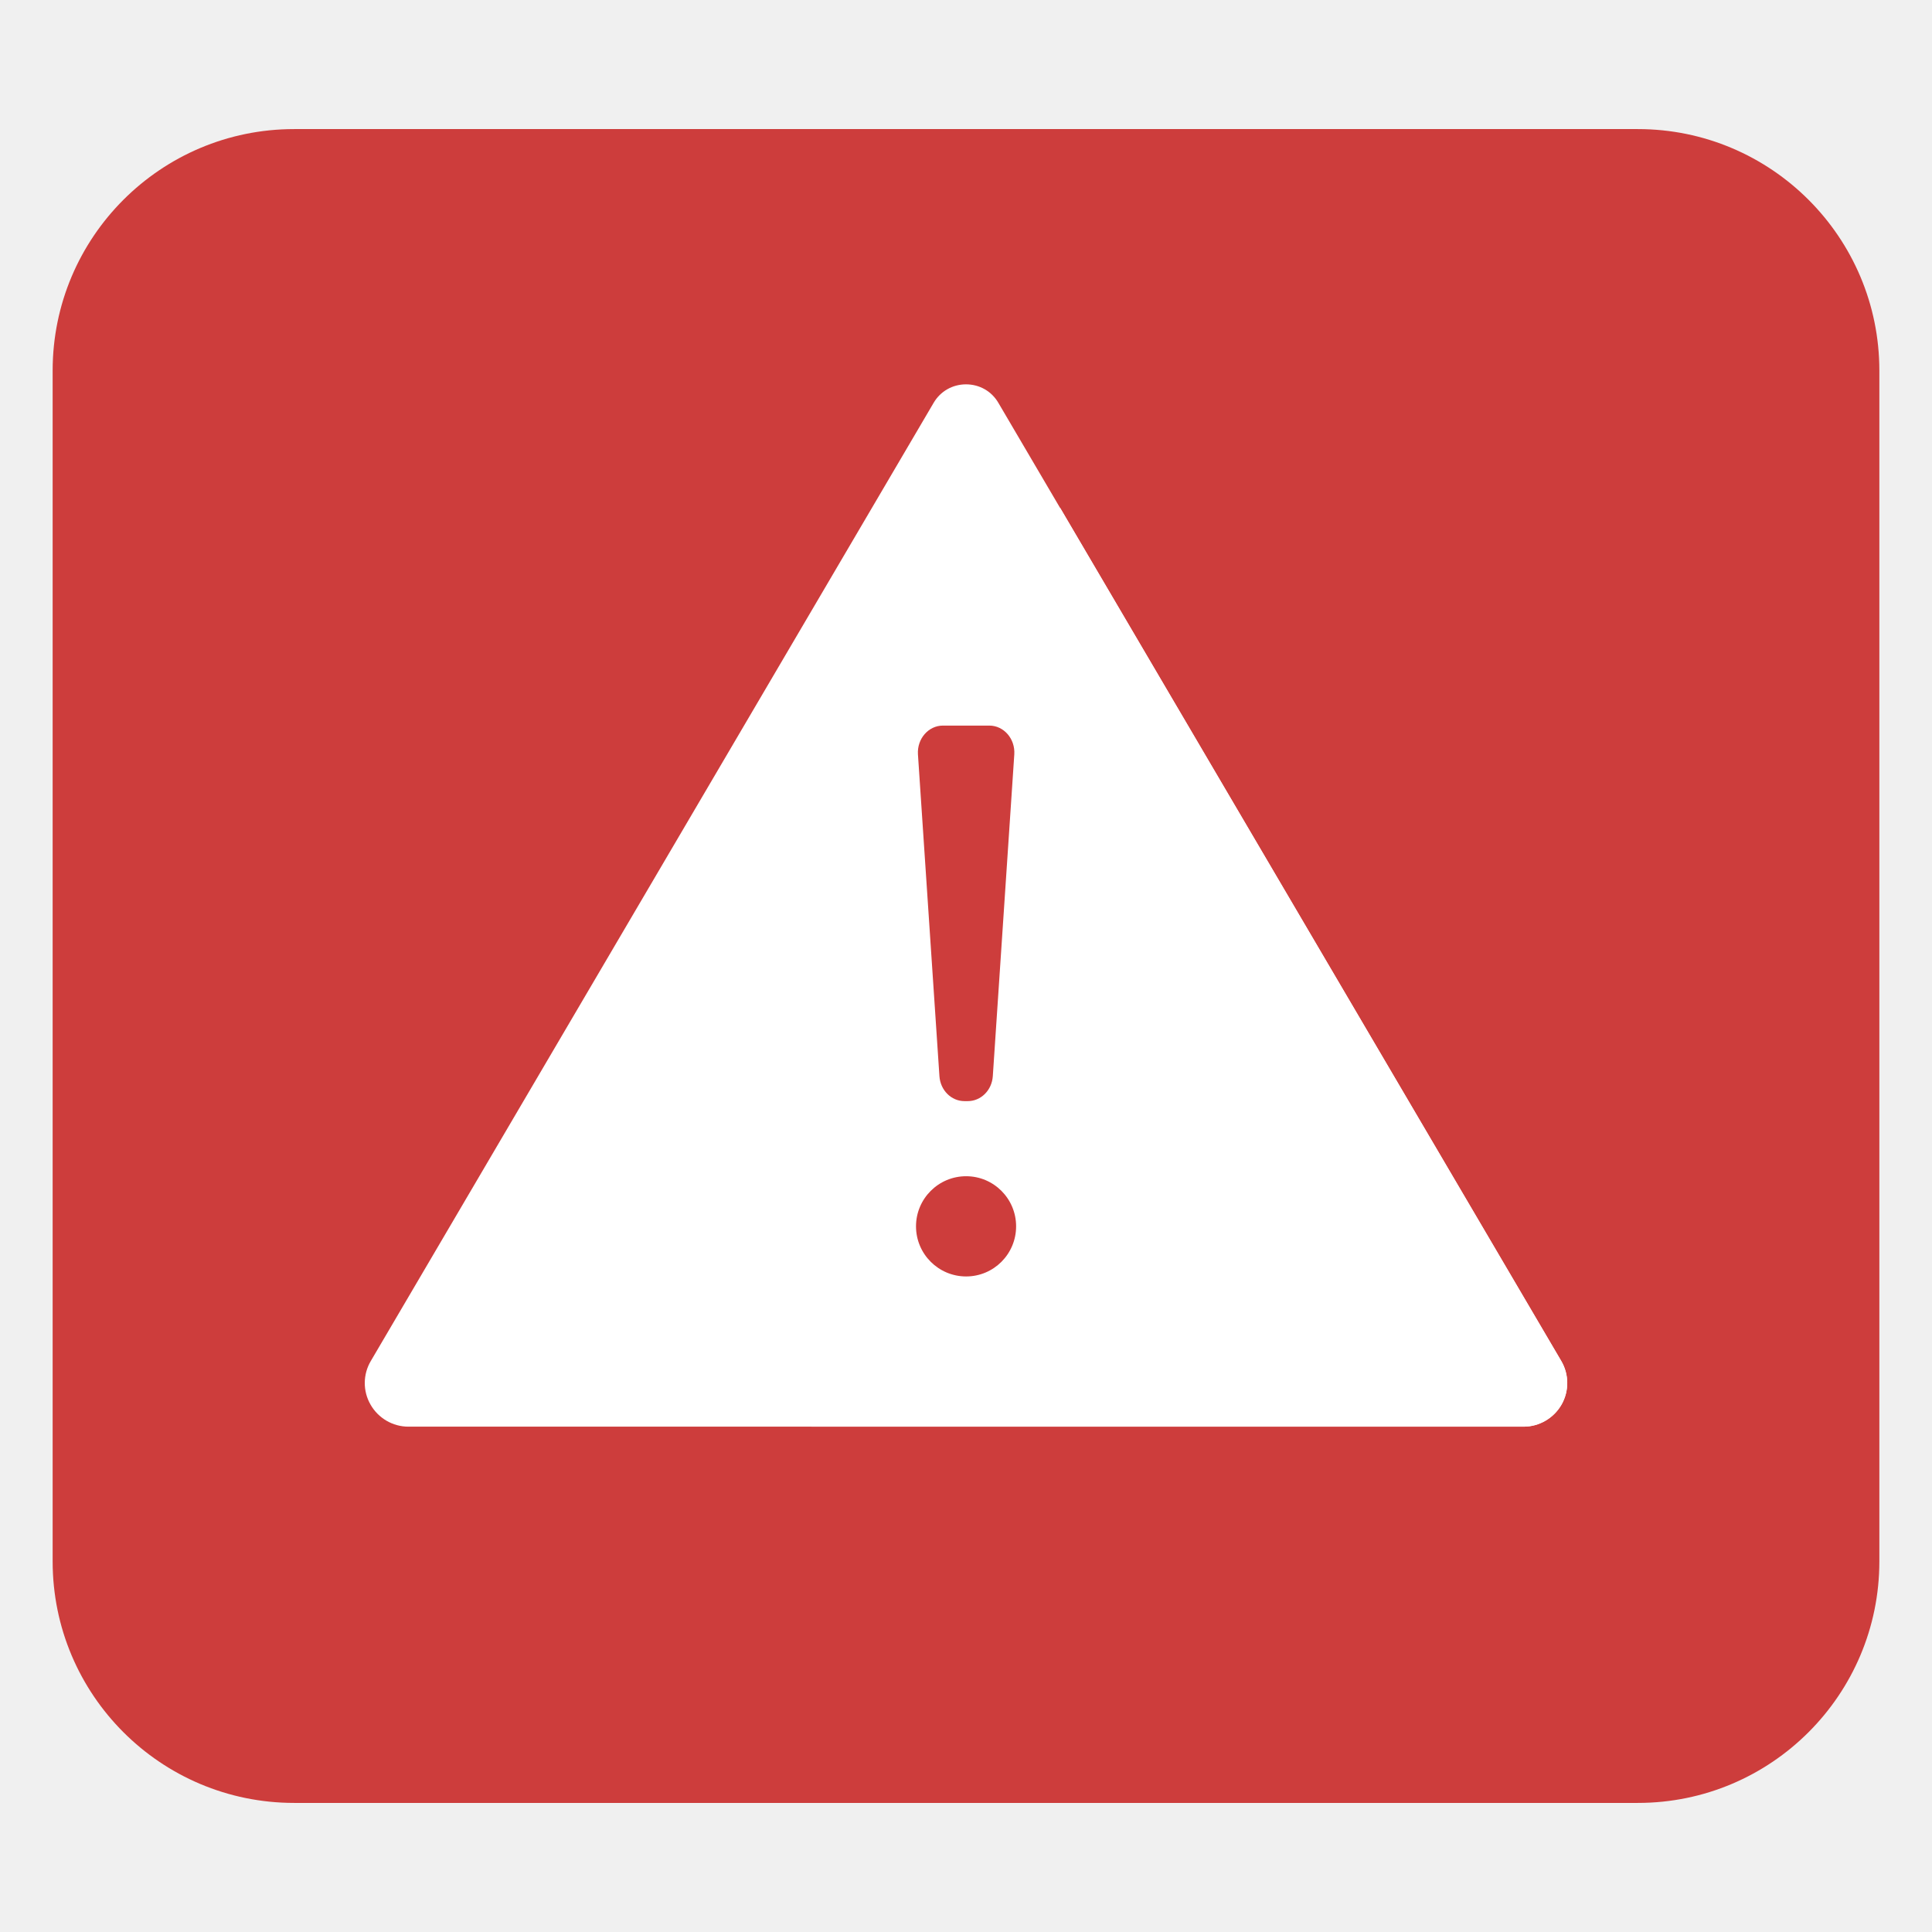
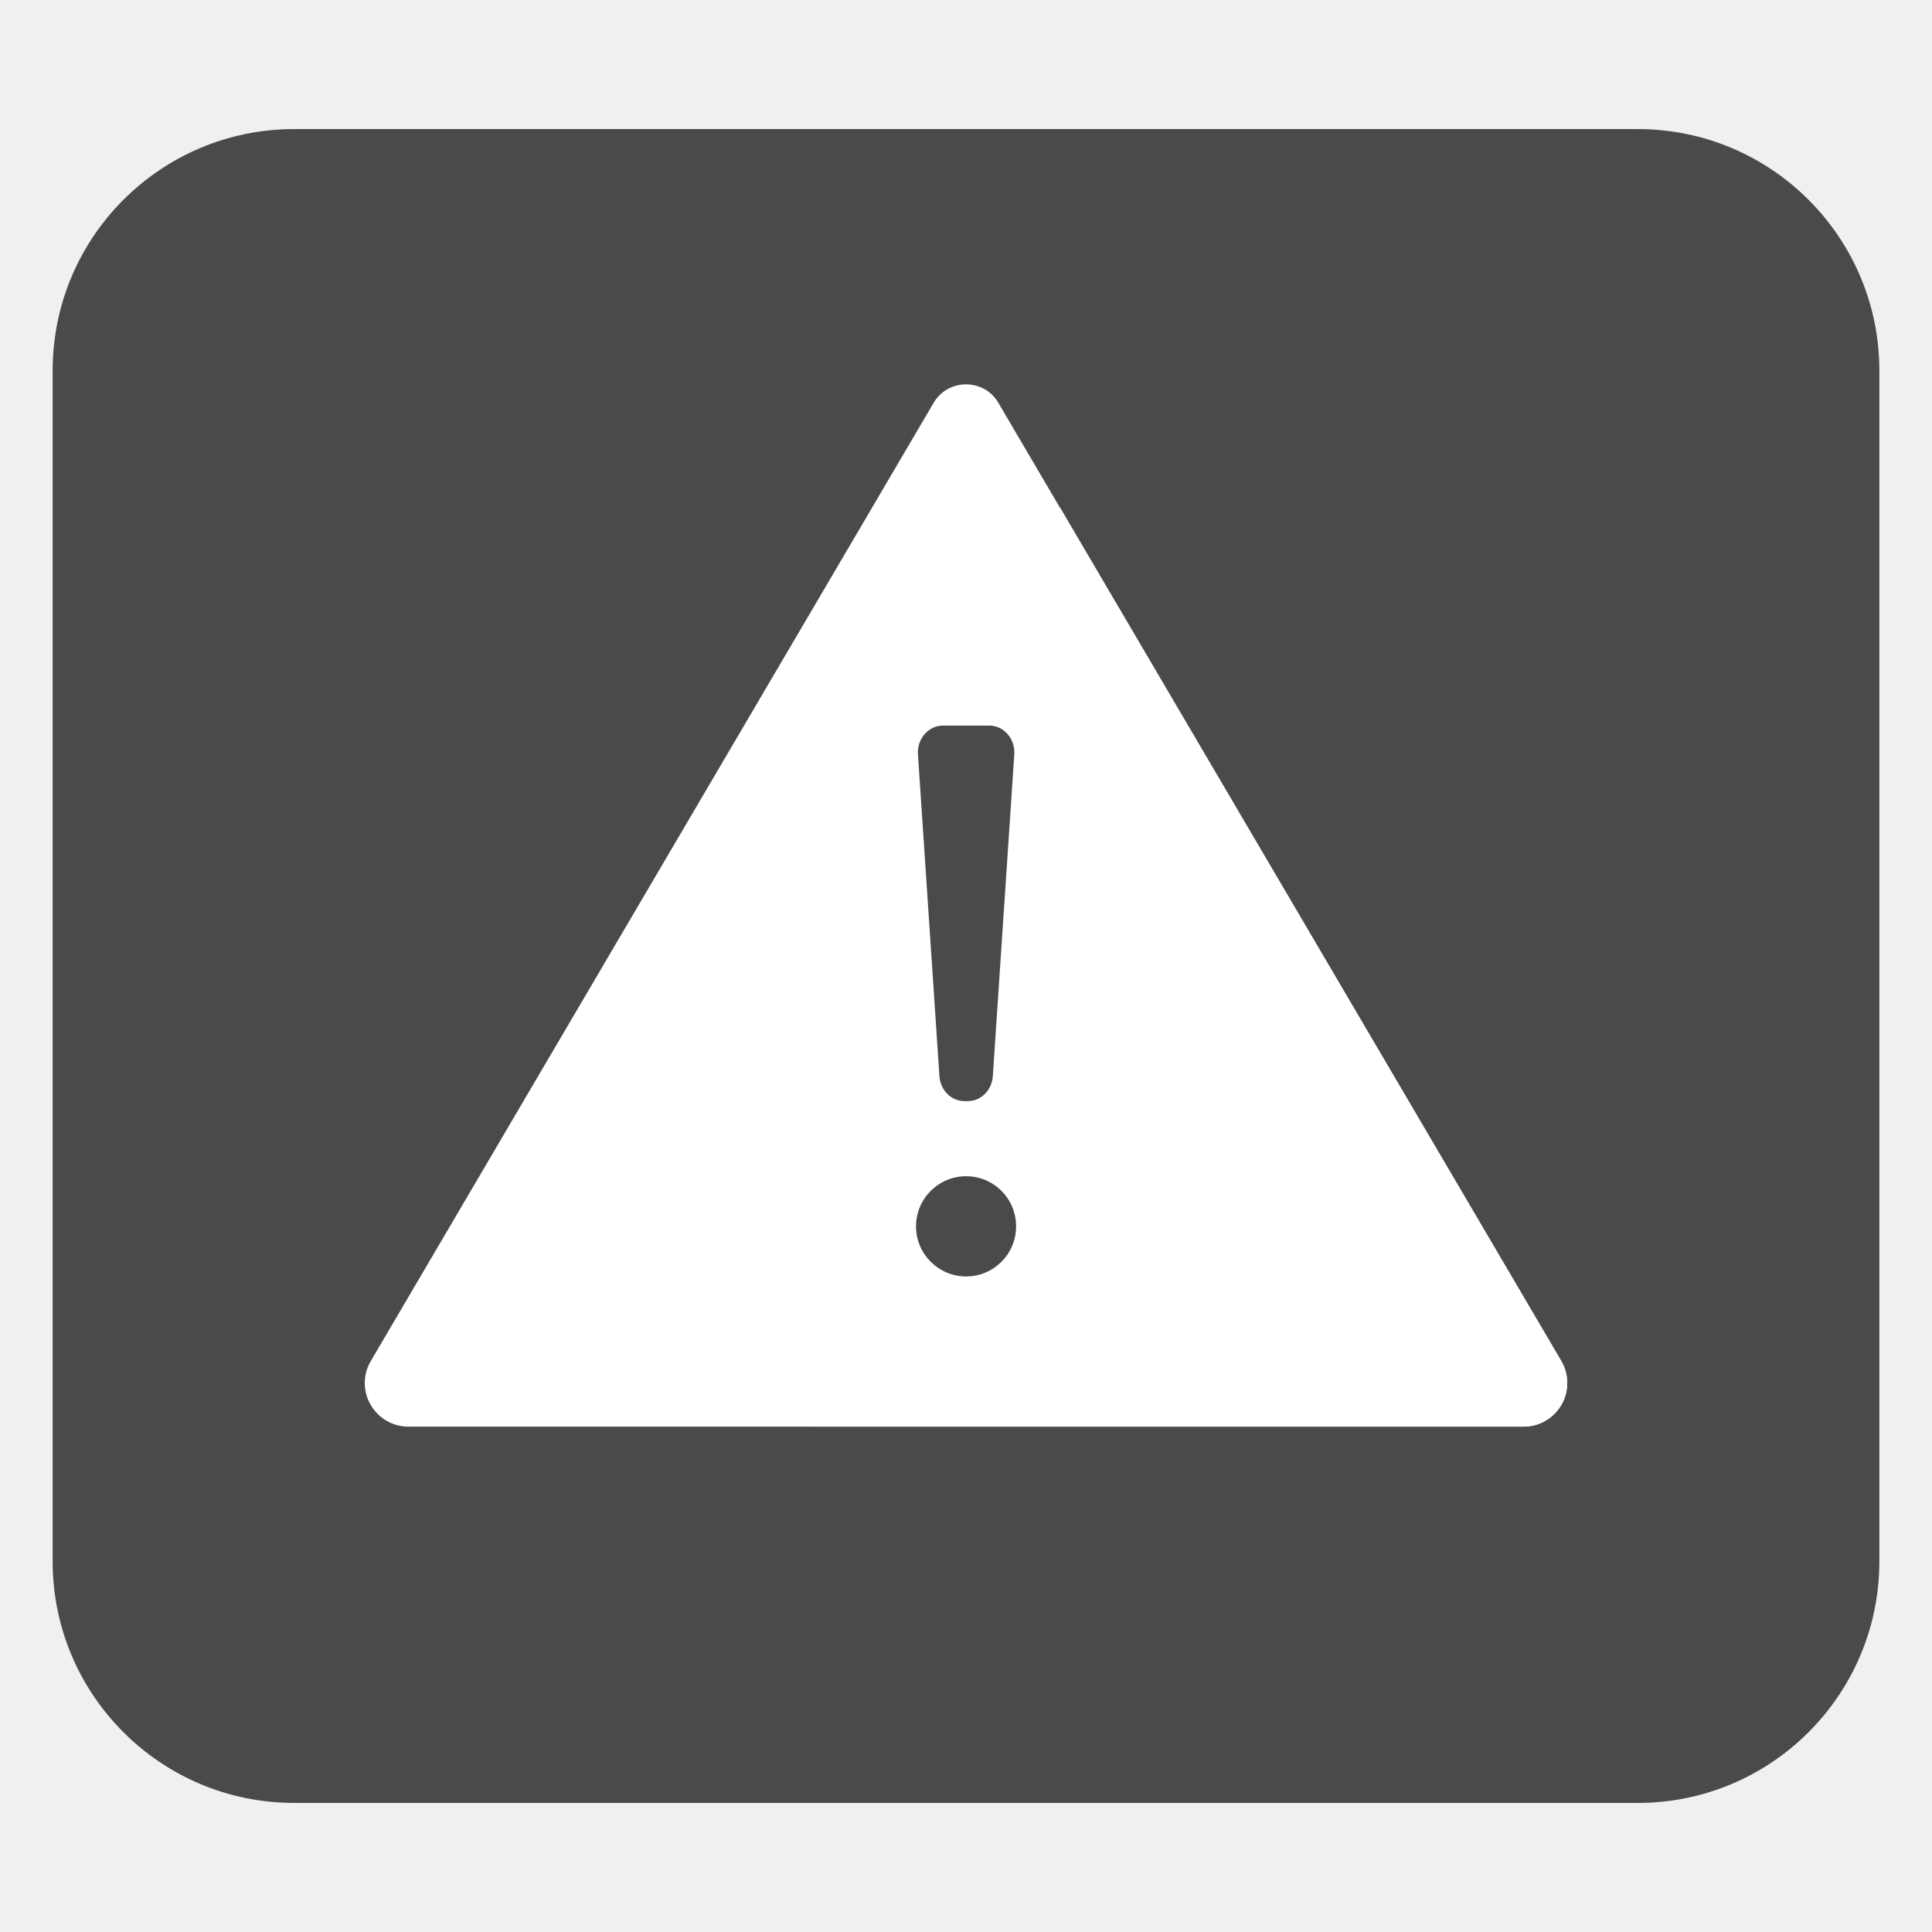
<svg xmlns="http://www.w3.org/2000/svg" width="16" height="16" viewBox="0 0 16 16" fill="none">
-   <path d="M0.436 3.069C0.436 1.965 1.331 1.069 2.436 1.069H13.564C14.668 1.069 15.564 1.965 15.564 3.069V12.931C15.564 14.035 14.668 14.931 13.564 14.931H2.436C1.331 14.931 0.436 14.035 0.436 12.931V3.069Z" fill="#CD3D3C" />
-   <path d="M7.911 3.441L3.249 11.376C3.189 11.478 3.263 11.608 3.382 11.608H12.618C12.737 11.608 12.811 11.478 12.751 11.376L8.089 3.441C8.049 3.373 7.951 3.373 7.911 3.441Z" fill="white" />
-   <path d="M8.001 10.571C8.23 10.571 8.415 10.385 8.415 10.156C8.415 9.927 8.23 9.741 8.001 9.741C7.772 9.741 7.586 9.927 7.586 10.156C7.586 10.385 7.772 10.571 8.001 10.571Z" fill="#CD3D3C" />
-   <path d="M7.602 6.247L7.78 8.913C7.788 9.029 7.878 9.119 7.987 9.119H8.015C8.124 9.119 8.214 9.029 8.222 8.913L8.4 6.247C8.408 6.118 8.313 6.009 8.193 6.009H7.809C7.689 6.009 7.594 6.118 7.602 6.247Z" fill="#CD3D3C" />
-   <path d="M12.618 11.815H3.382C3.253 11.815 3.133 11.745 3.069 11.633C3.004 11.521 3.005 11.382 3.071 11.271L7.732 3.336C7.788 3.24 7.889 3.183 8 3.183C8.112 3.183 8.212 3.24 8.268 3.336L12.929 11.271C12.995 11.382 12.996 11.521 12.931 11.633C12.867 11.745 12.747 11.815 12.618 11.815ZM3.475 11.4H12.525L8 3.698L3.475 11.4Z" fill="white" />
-   <path d="M12.525 11.4H6.592C6.631 11.541 6.673 11.679 6.72 11.815H12.618C12.747 11.815 12.867 11.745 12.932 11.633C12.996 11.521 12.995 11.382 12.93 11.271L8.779 4.204C8.672 4.297 8.567 4.392 8.466 4.491L12.525 11.4Z" fill="white" />
+   <g clip-path="url(#clip0_364_1818)">
+     <path d="M0.436 3.069C0.436 1.965 1.331 1.069 2.436 1.069H13.564C14.668 1.069 15.564 1.965 15.564 3.069V12.931C15.564 14.035 14.668 14.931 13.564 14.931H2.436C1.331 14.931 0.436 14.035 0.436 12.931V3.069Z" fill="#4B4949" />
+     <path d="M7.911 3.441L3.249 11.376C3.189 11.478 3.263 11.608 3.382 11.608H12.618C12.737 11.608 12.811 11.478 12.751 11.376L8.089 3.441C8.049 3.373 7.951 3.373 7.911 3.441Z" fill="white" />
+     <path d="M8.001 10.571C8.23 10.571 8.415 10.385 8.415 10.156C8.415 9.927 8.23 9.741 8.001 9.741C7.772 9.741 7.586 9.927 7.586 10.156C7.586 10.385 7.772 10.571 8.001 10.571Z" fill="#4B4949" />
+     <path d="M7.602 6.247L7.78 8.913C7.788 9.029 7.878 9.119 7.987 9.119H8.015C8.124 9.119 8.214 9.029 8.222 8.913L8.4 6.247C8.408 6.118 8.313 6.009 8.193 6.009H7.809C7.689 6.009 7.594 6.118 7.602 6.247Z" fill="#4B4949" />
+     <path d="M12.618 11.815H3.382C3.253 11.815 3.133 11.745 3.069 11.633C3.004 11.521 3.005 11.382 3.071 11.271L7.732 3.336C7.788 3.24 7.889 3.183 8 3.183C8.112 3.183 8.212 3.24 8.268 3.336L12.929 11.271C12.995 11.382 12.996 11.521 12.931 11.633C12.867 11.745 12.747 11.815 12.618 11.815ZM3.475 11.4H12.525L8 3.698L3.475 11.4Z" fill="white" />
+     <path d="M12.525 11.4H6.592C6.631 11.541 6.673 11.679 6.72 11.815H12.618C12.747 11.815 12.867 11.745 12.932 11.633C12.996 11.521 12.995 11.382 12.93 11.271L8.779 4.204C8.672 4.297 8.567 4.392 8.466 4.491L12.525 11.4Z" fill="white" />
+   </g>
+   <defs>
+     <clipPath id="clip0_364_1818">
+       <rect width="16" height="16" fill="white" />
+     </clipPath>
+   </defs>
</svg>
